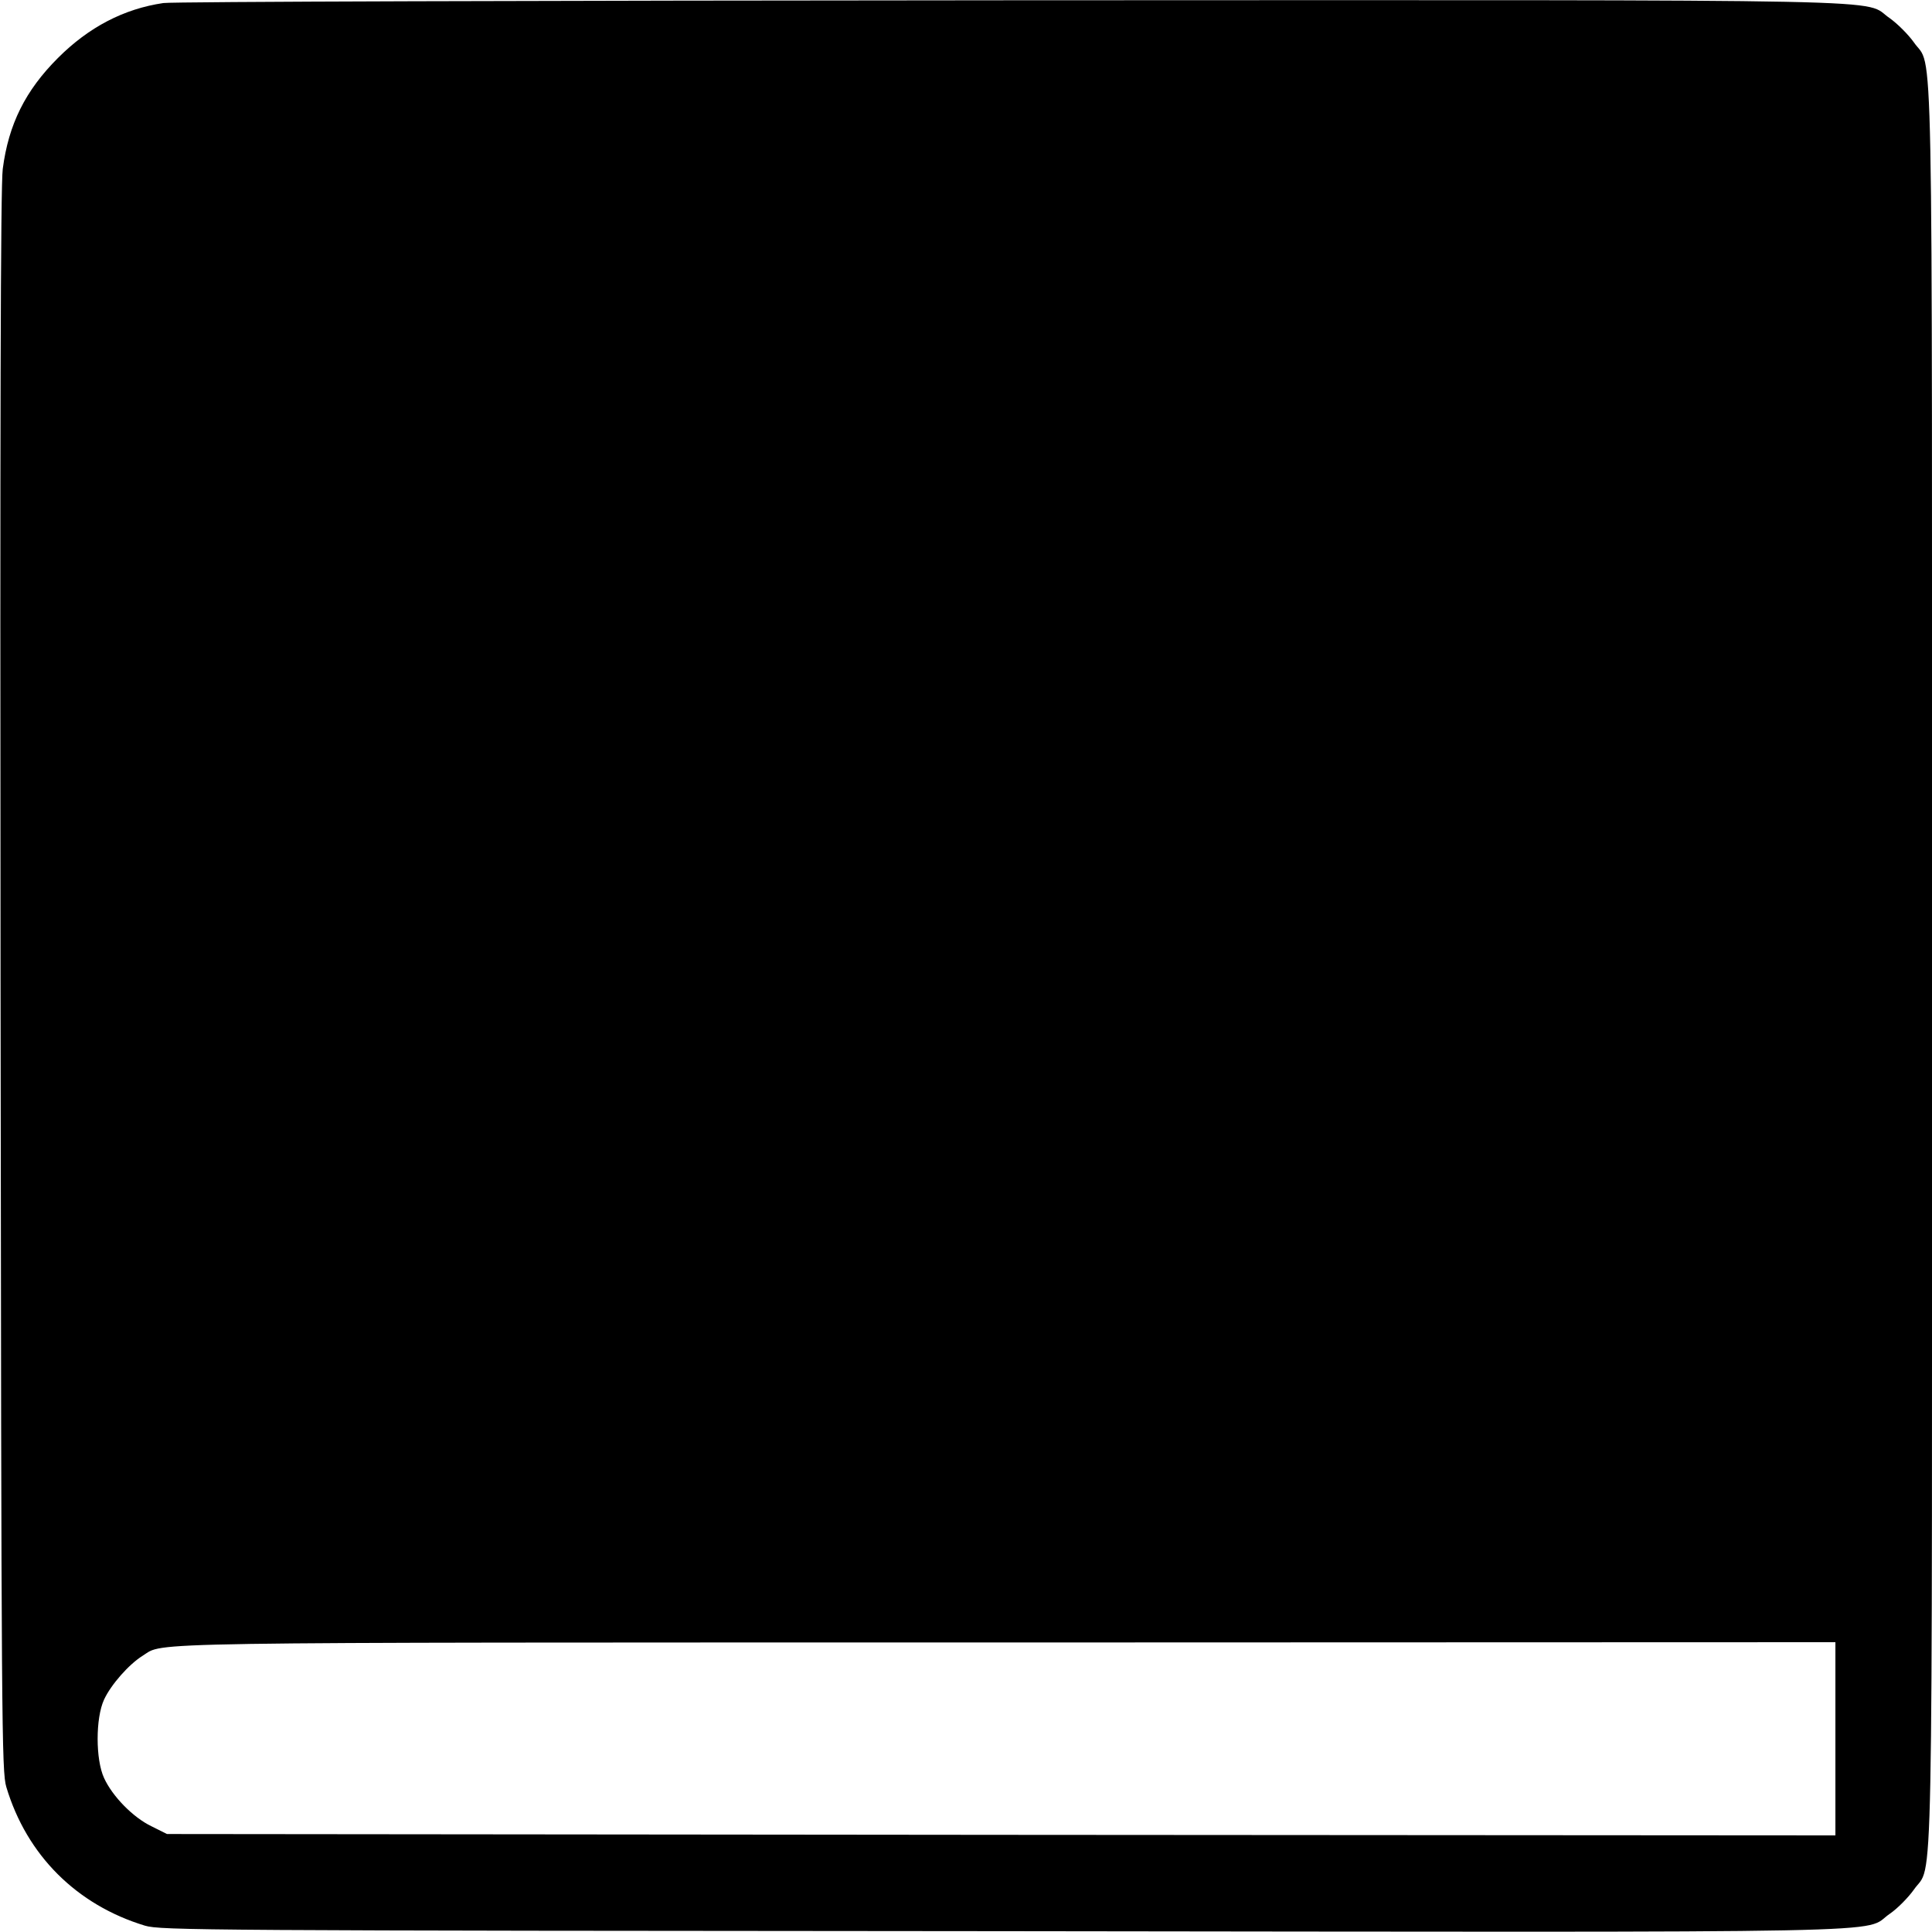
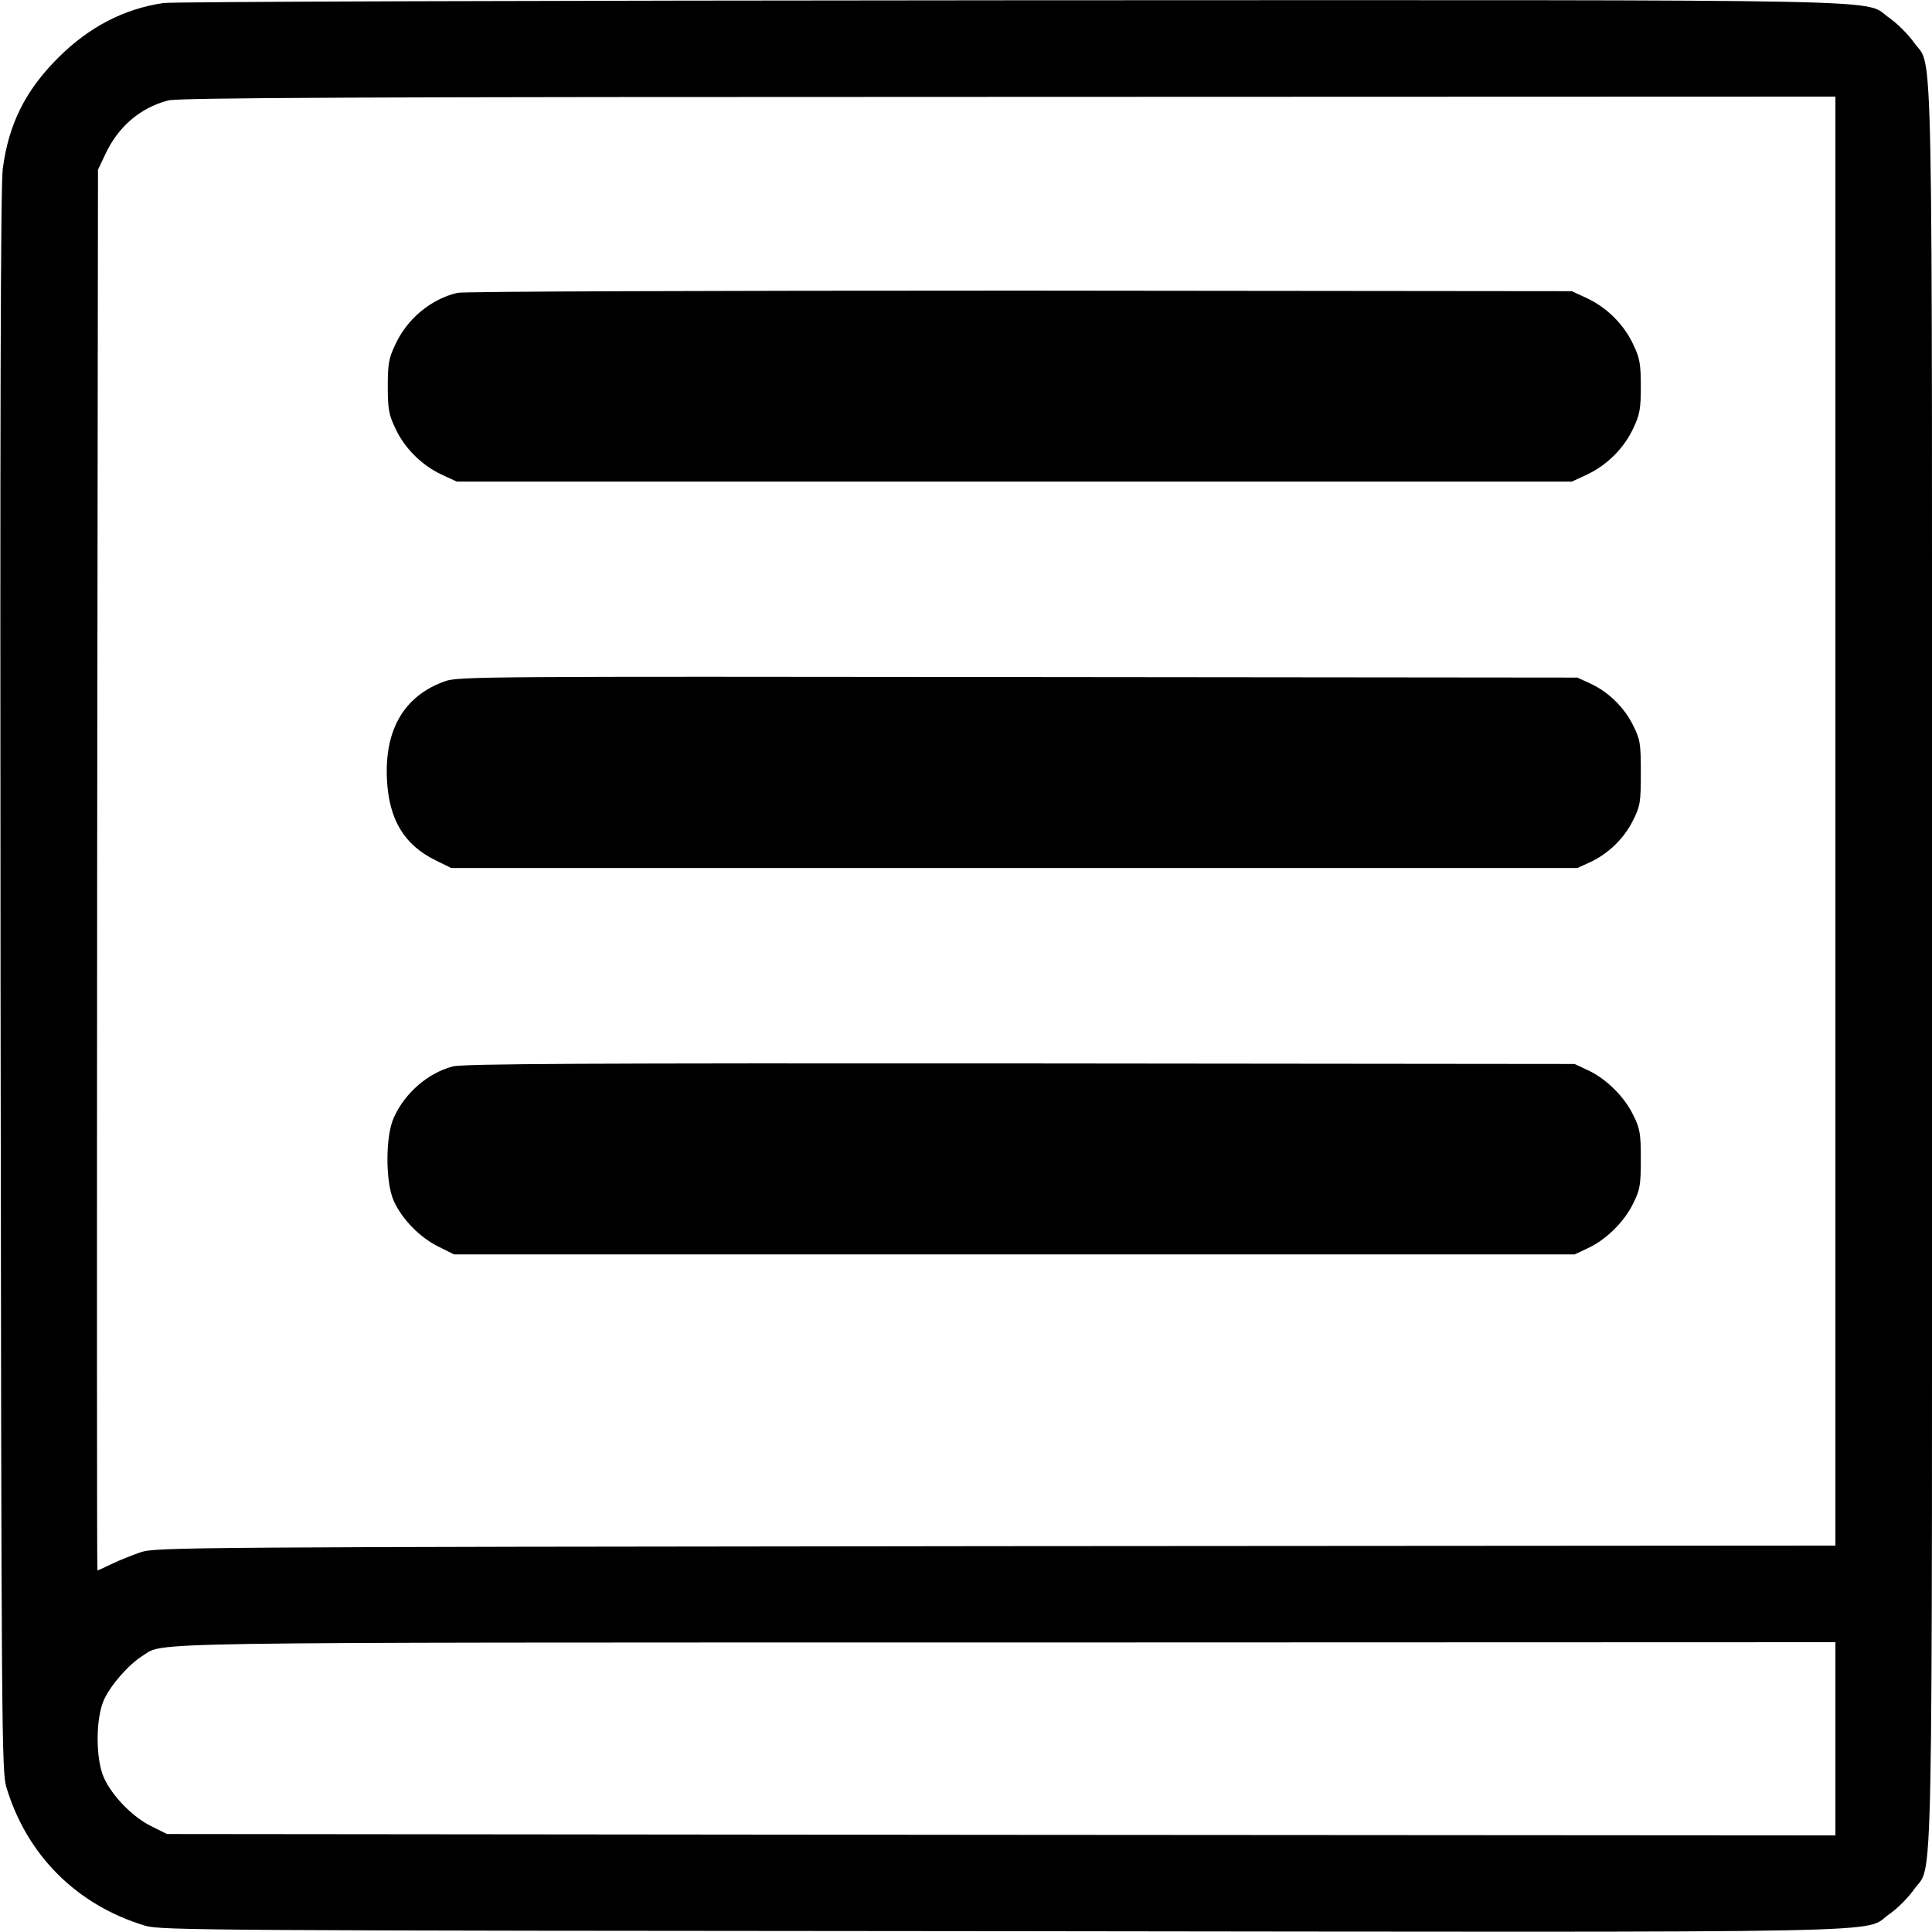
<svg xmlns="http://www.w3.org/2000/svg" version="1.0" width="700pt" height="700pt" viewBox="0 0 700 700" preserveAspectRatio="xMidYMid meet">
  <g transform="translate(0,700) scale(0.1,-0.1)" fill="#000000" stroke="none">
-     <path d="M592 6989 c-143 -21 -270 -87 -382 -199 -118 -118 -179 -240 -200 -402 -8 -58 -10 -926 -8 -2943 3 -2719 4 -2863 21 -2920 74 -247 255 -427 502 -502 57 -17 207 -18 3104 -20 3379 -4 3113 -9 3218 63 28 19 67 59 87 87 72 105 66 -174 66 3347 0 3521 6 3242 -66 3347 -20 28 -59 67 -87 87 -105 71 157 66 -3182 65 -1719 -1 -3037 -5 -3073 -10z m6058 -6289 l0 -350 -3023 2 -3022 3 -56 28 c-67 32 -142 109 -172 175 -31 67 -31 217 0 284 25 54 90 128 140 159 81 50 -84 48 3126 48 l3007 1 0 -350z" />
+     <path d="M592 6989 c-143 -21 -270 -87 -382 -199 -118 -118 -179 -240 -200 -402 -8 -58 -10 -926 -8 -2943 3 -2719 4 -2863 21 -2920 74 -247 255 -427 502 -502 57 -17 207 -18 3104 -20 3379 -4 3113 -9 3218 63 28 19 67 59 87 87 72 105 66 -174 66 3347 0 3521 6 3242 -66 3347 -20 28 -59 67 -87 87 -105 71 157 66 -3182 65 -1719 -1 -3037 -5 -3073 -10z m6058 -2964 l0 -2625 -3042 -2 c-2933 -3 -3045 -4 -3098 -22 -30 -10 -77 -29 -104 -42 -27 -13 -51 -24 -53 -24 -2 0 -2 1142 -1 2538 l3 2537 26 55 c47 101 126 169 228 196 36 10 701 13 3044 13 l2997 1 0 -2625z m0 -3325 l0 -350 -3023 2 -3022 3 -56 28 c-67 32 -142 109 -172 175 -31 67 -31 217 0 284 25 54 90 128 140 159 81 50 -84 48 3126 48 l3007 1 0 -350z" />
+     <path d="M1657 5939 c-96 -23 -182 -94 -225 -188 -23 -48 -27 -69 -27 -151 0 -82 4 -103 27 -151 33 -72 95 -134 167 -168 l56 -26 2020 0 2020 0 56 26 c72 34 134 96 167 168 23 48 27 69 27 151 0 82 -4 103 -27 151 -33 72 -95 134 -167 168 l-56 26 -2000 2 c-1145 0 -2016 -3 -2038 -8z" />
+     <path d="M1613 4532 c-147 -52 -220 -173 -211 -356 7 -145 62 -237 176 -293 l57 -28 2040 0 2040 0 46 21 c67 31 124 87 156 152 26 52 28 66 28 172 0 106 -2 120 -28 172 -32 65 -89 121 -156 152 l-46 21 -2025 2 c-1924 2 -2028 2 -2077 -15z" />
+     <path d="M1640 3136 c-90 -24 -173 -96 -213 -185 -31 -67 -31 -235 0 -303 30 -66 96 -133 162 -165 l56 -28 2030 0 2030 0 47 22 c66 30 133 96 165 162 25 50 28 67 28 161 0 94 -3 111 -28 161 -32 66 -99 132 -165 162 l-47 22 -2010 2 c-1567 1 -2020 -1 -2055 -11z" />
  </g>
</svg>
